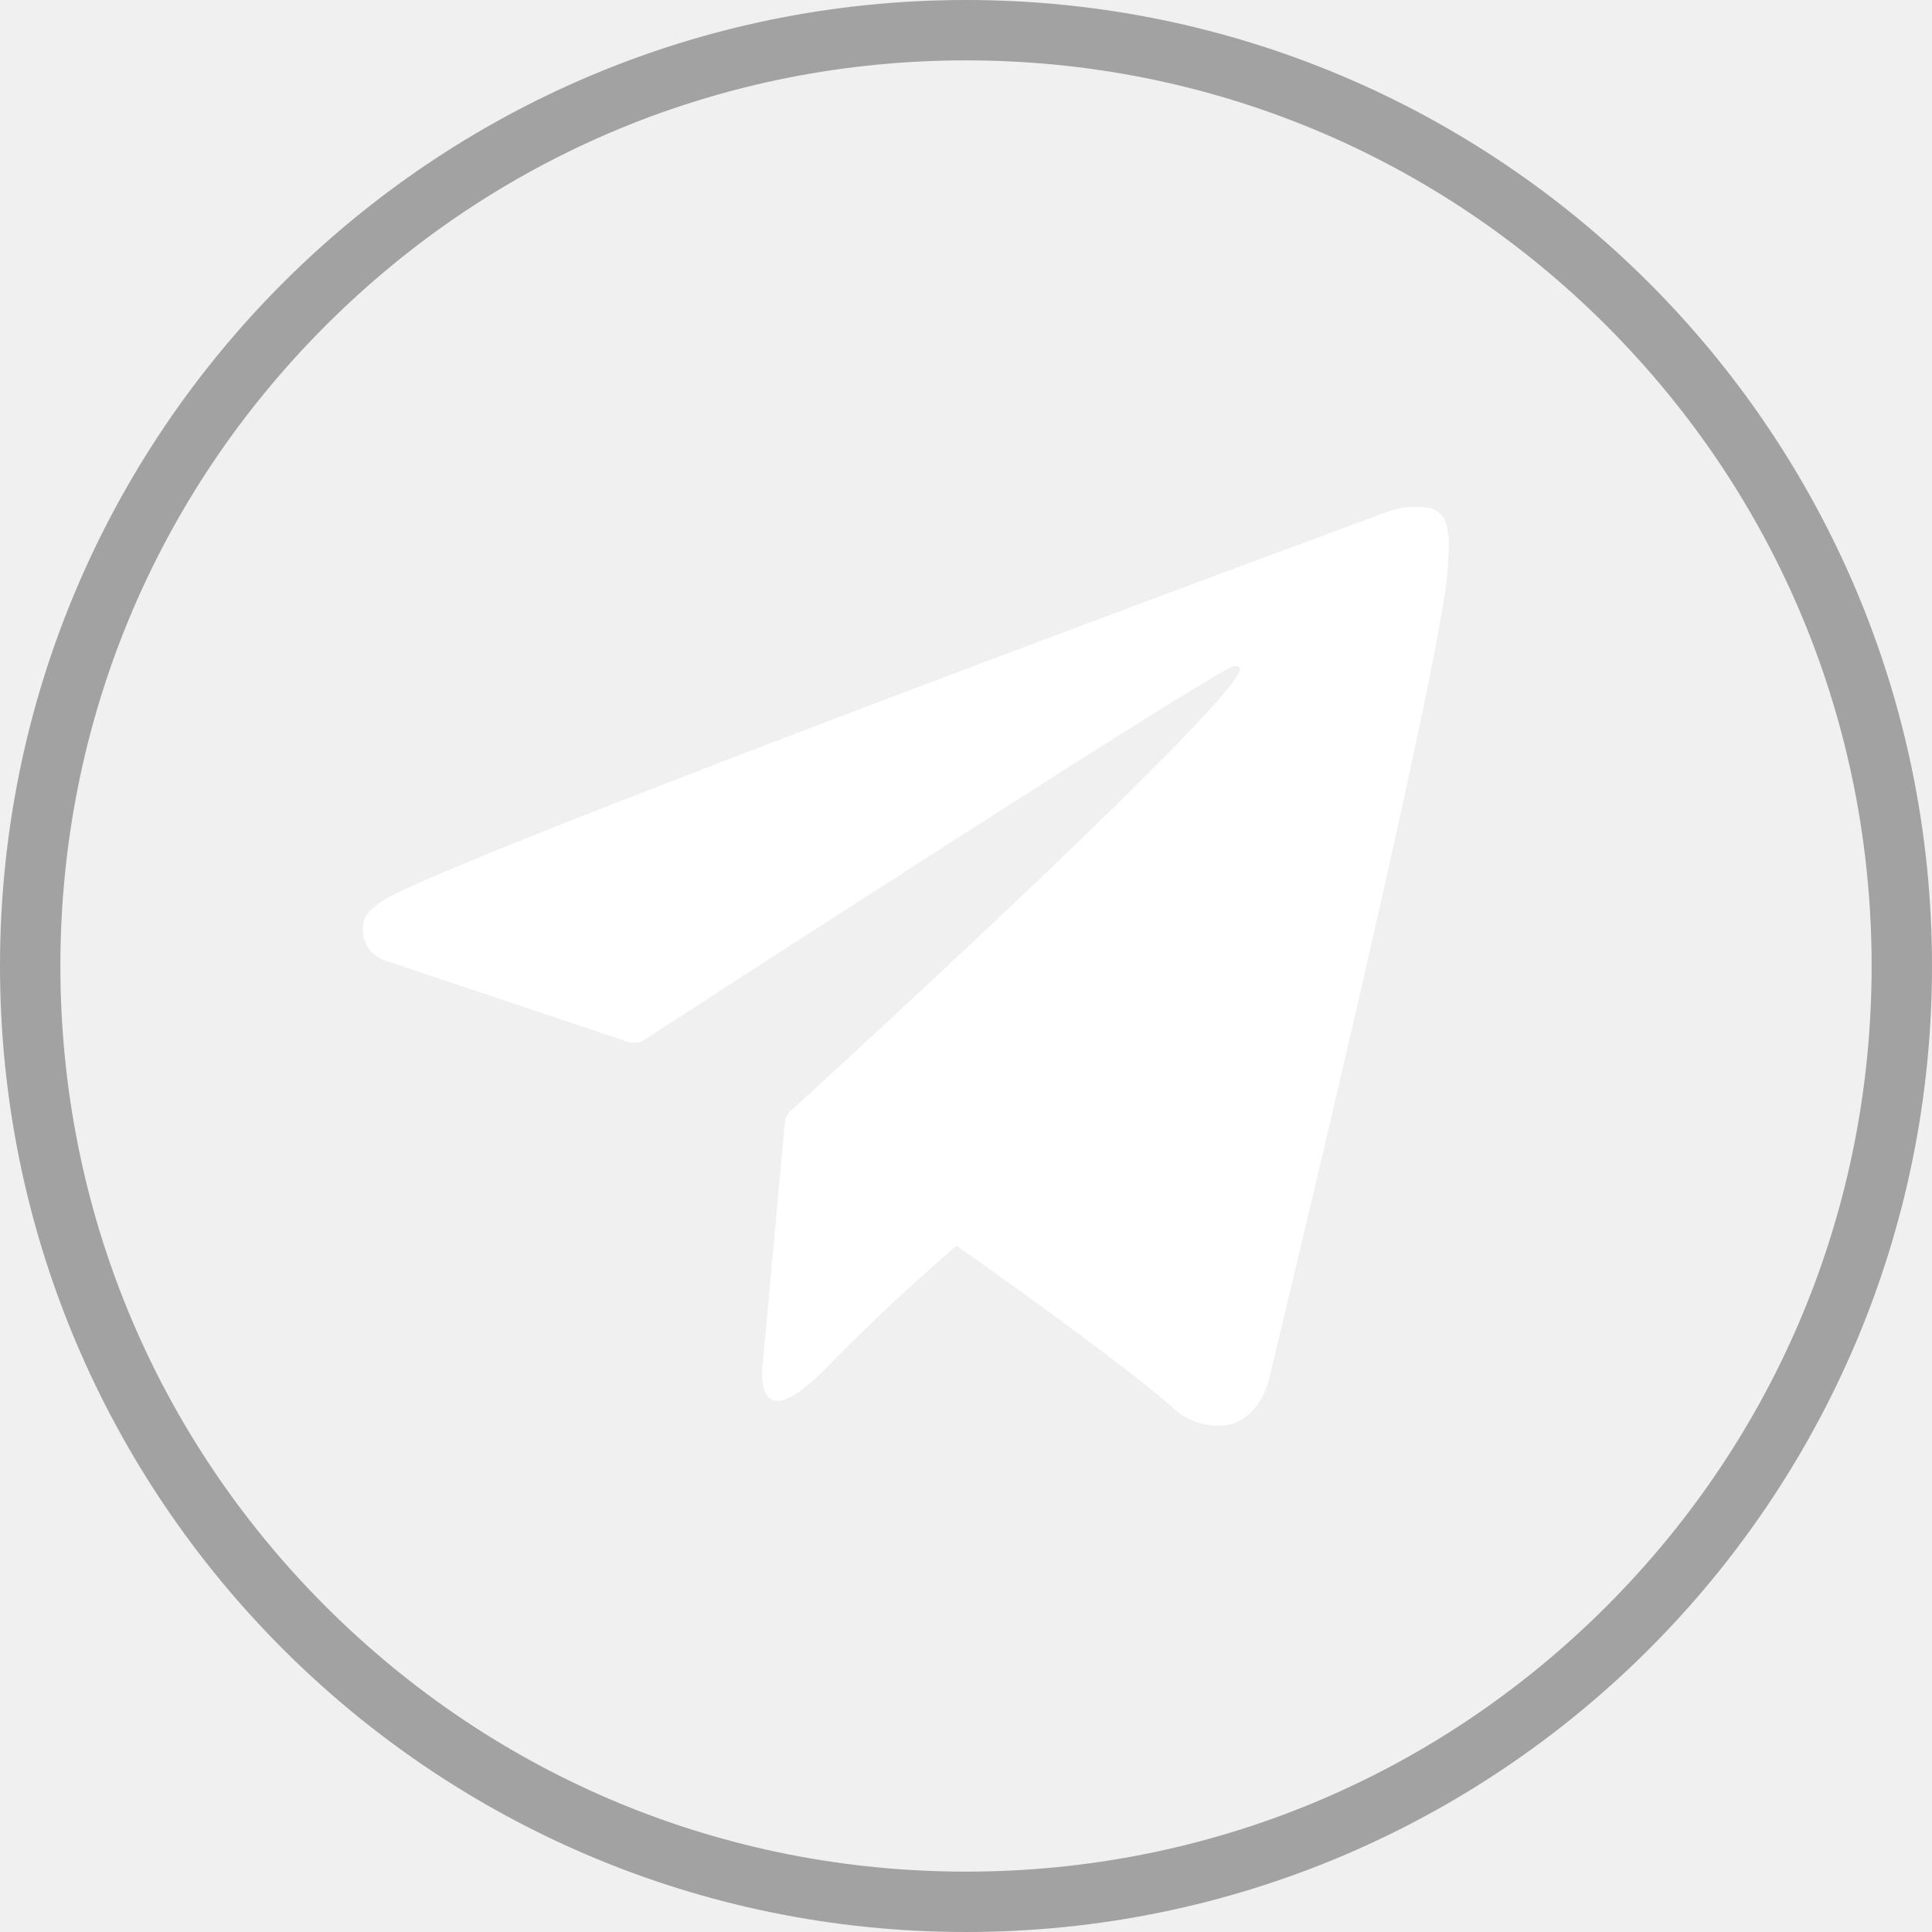
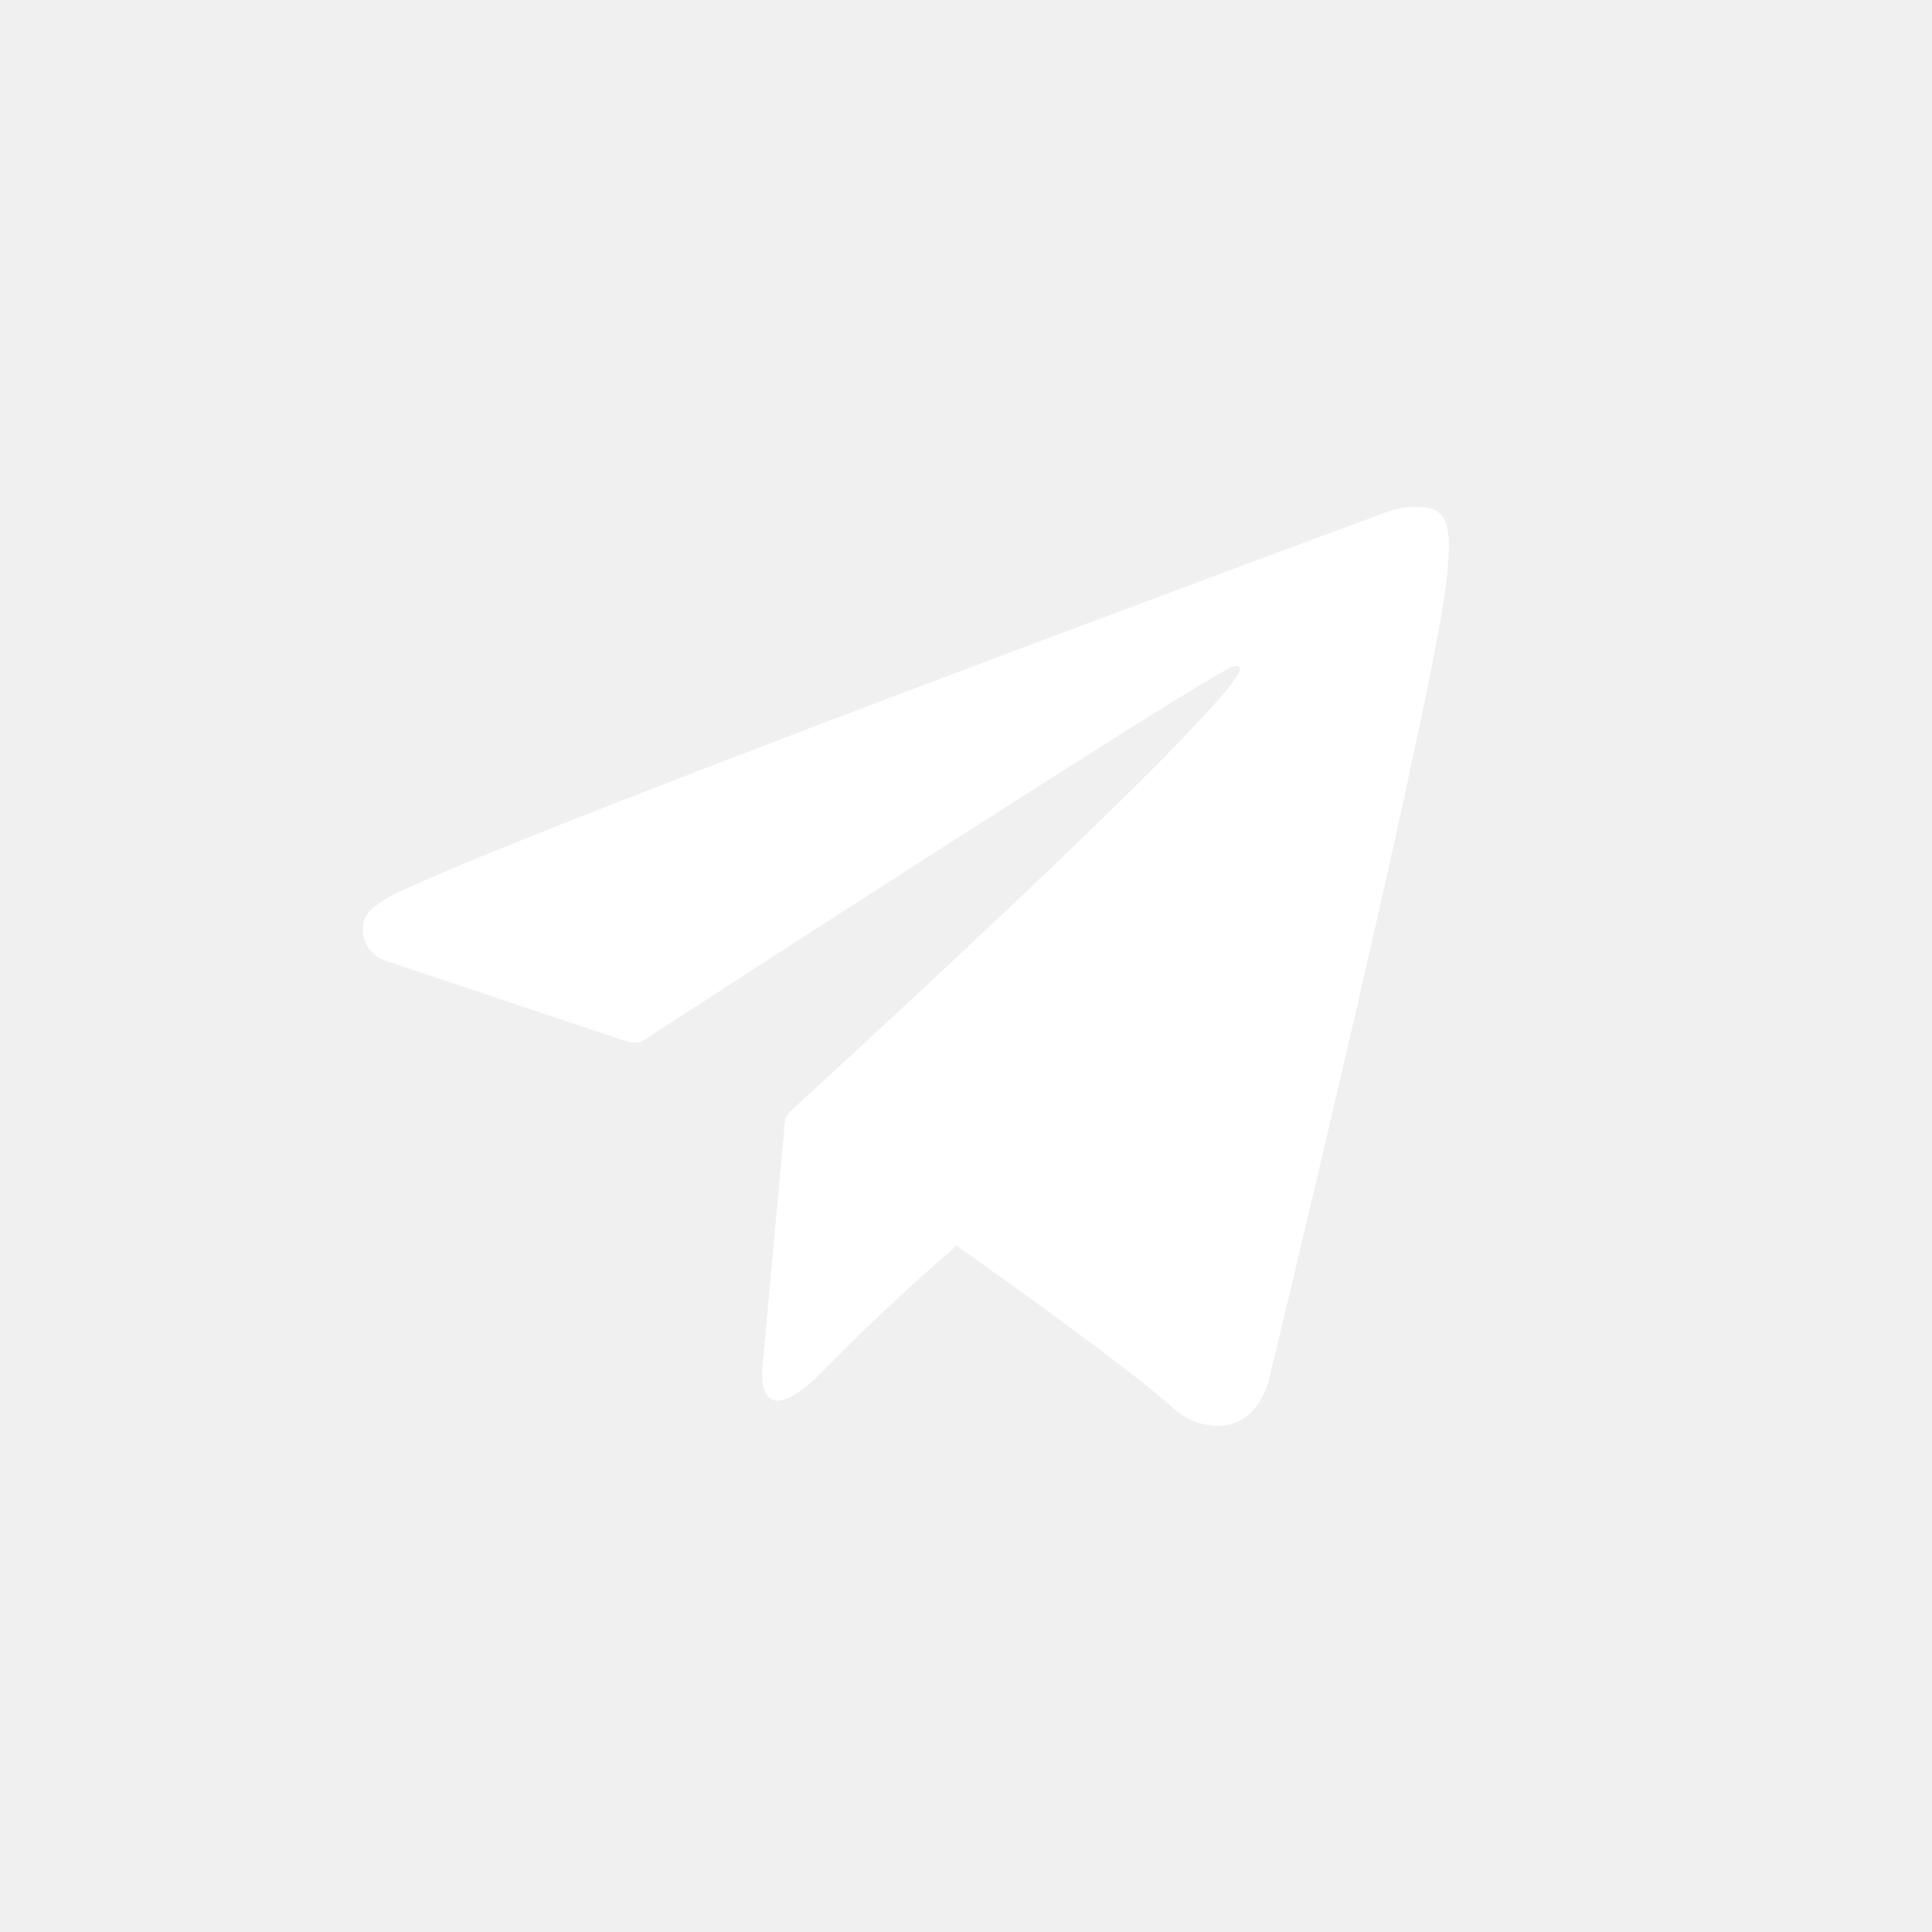
<svg xmlns="http://www.w3.org/2000/svg" width="32" height="32" viewBox="0 0 32 32">
  <g id="icon-plane" transform="translate(-832 -1784.5)">
-     <g id="bg" transform="translate(832 1784.5)" fill="none">
+     <g id="bg" transform="translate(832 1784.5)" fill="none" opacity="0.004">
      <path d="M16,0A16,16,0,1,1,0,16,16,16,0,0,1,16,0Z" stroke="none" />
-       <path d="M 16 1 C 11.993 1 8.227 2.56 5.393 5.393 C 2.56 8.227 1 11.993 1 16 C 1 20.007 2.56 23.773 5.393 26.607 C 8.227 29.44 11.993 31 16 31 C 20.007 31 23.773 29.44 26.607 26.607 C 29.44 23.773 31 20.007 31 16 C 31 11.993 29.44 8.227 26.607 5.393 C 23.773 2.56 20.007 1 16 1 M 16 0 C 24.837 0 32 7.163 32 16 C 32 24.837 24.837 32 16 32 C 7.163 32 0 24.837 0 16 C 0 7.163 7.163 0 16 0 Z" stroke="none" fill="#a2a2a2" />
+       <path d="M 16 1 C 11.993 1 8.227 2.56 5.393 5.393 C 2.56 8.227 1 11.993 1 16 C 1 20.007 2.56 23.773 5.393 26.607 C 8.227 29.44 11.993 31 16 31 C 20.007 31 23.773 29.44 26.607 26.607 C 29.44 23.773 31 20.007 31 16 C 31 11.993 29.44 8.227 26.607 5.393 C 23.773 2.56 20.007 1 16 1 M 16 0 C 24.837 0 32 7.163 32 16 C 32 24.837 24.837 32 16 32 C 7.163 32 0 24.837 0 16 C 0 7.163 7.163 0 16 0 Z" stroke="none" fill="#fff" />
    </g>
    <g id="group">
      <path id="icon" d="M24.465,7.757a.39.39,0,0,0-.261-.293,1.315,1.315,0,0,0-.71.052S7.723,13.33,6.823,13.974c-.2.138-.259.218-.292.314a.541.541,0,0,0,.328.659l4.065,1.36a.429.429,0,0,0,.206-.013c.924-.6,9.3-6.027,9.787-6.209.078-.023.133,0,.118.059-.194.695-7.472,7.331-7.472,7.331a.367.367,0,0,0-.045.077l-.01-.006-.379,4.136s-.157,1.266,1.077,0c.871-.9,1.715-1.642,2.138-2.006,1.4.99,2.9,2.084,3.551,2.657a1.114,1.114,0,0,0,.822.326c.616-.025.789-.718.789-.718s2.874-11.864,2.97-13.454c.008-.155.022-.255.022-.362a1.33,1.33,0,0,0-.035-.368" transform="translate(831.5 1785.456)" fill="#fff" fill-rule="evenodd" />
    </g>
  </g>
</svg>
